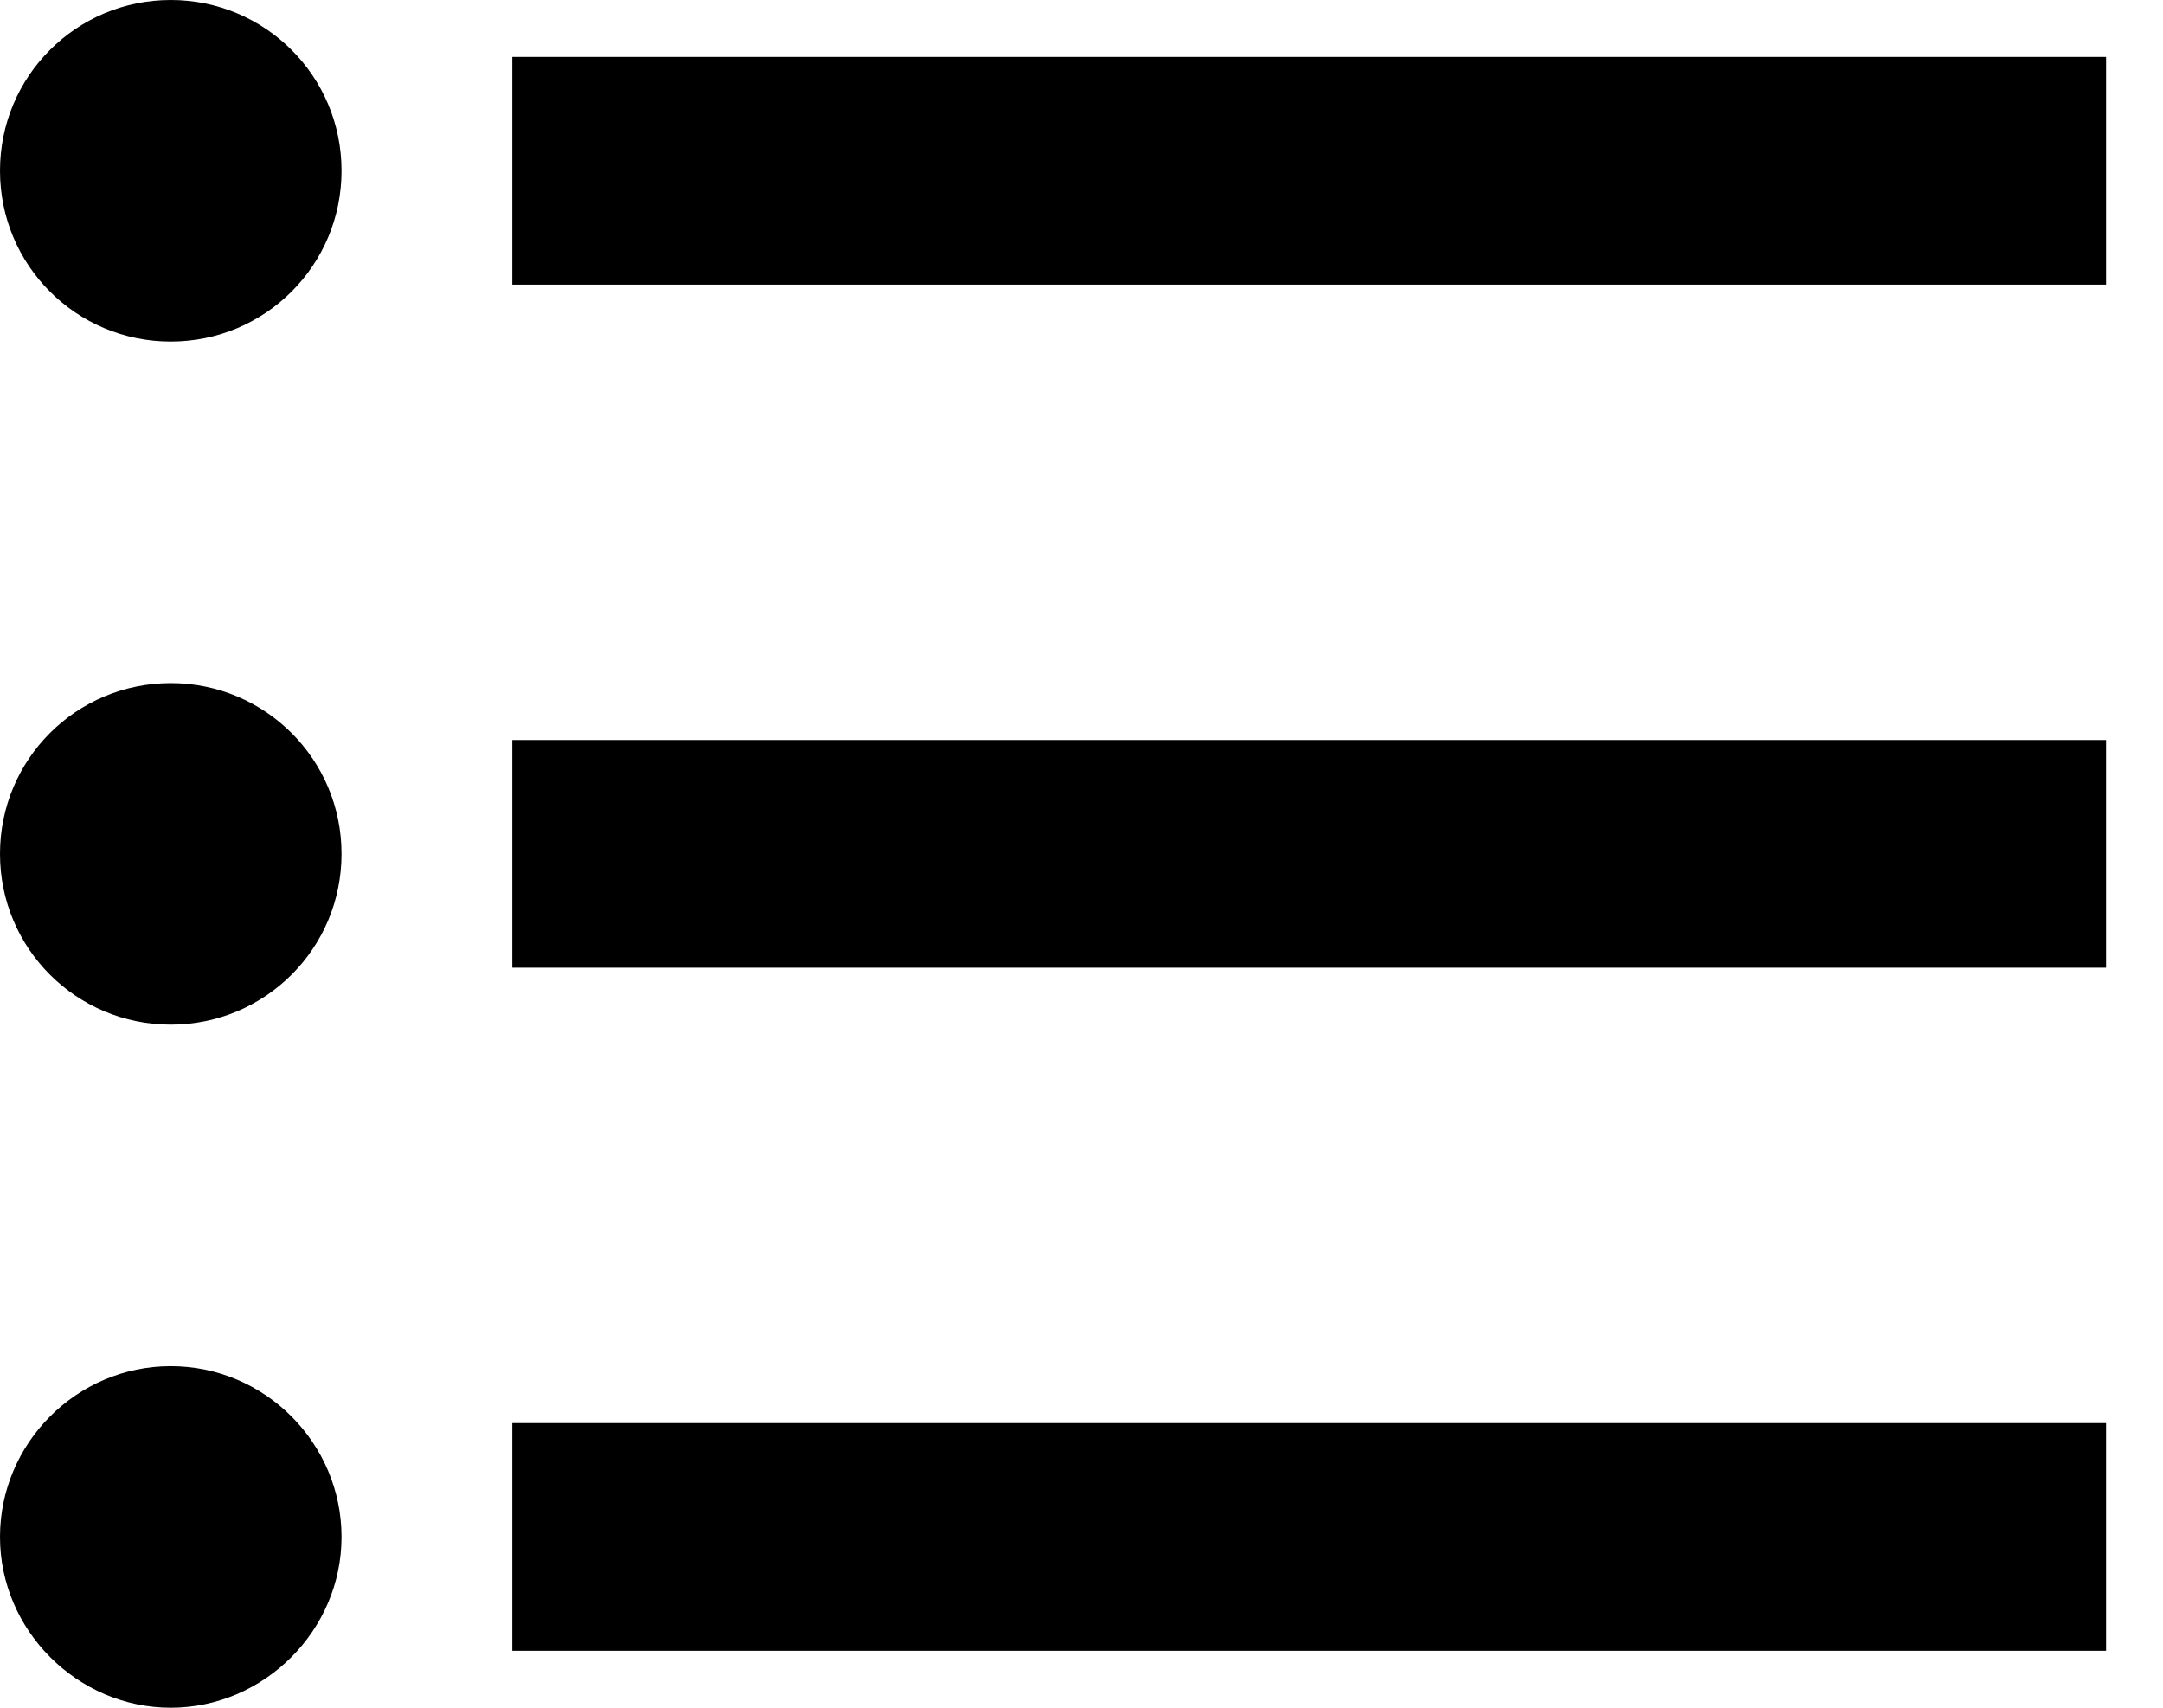
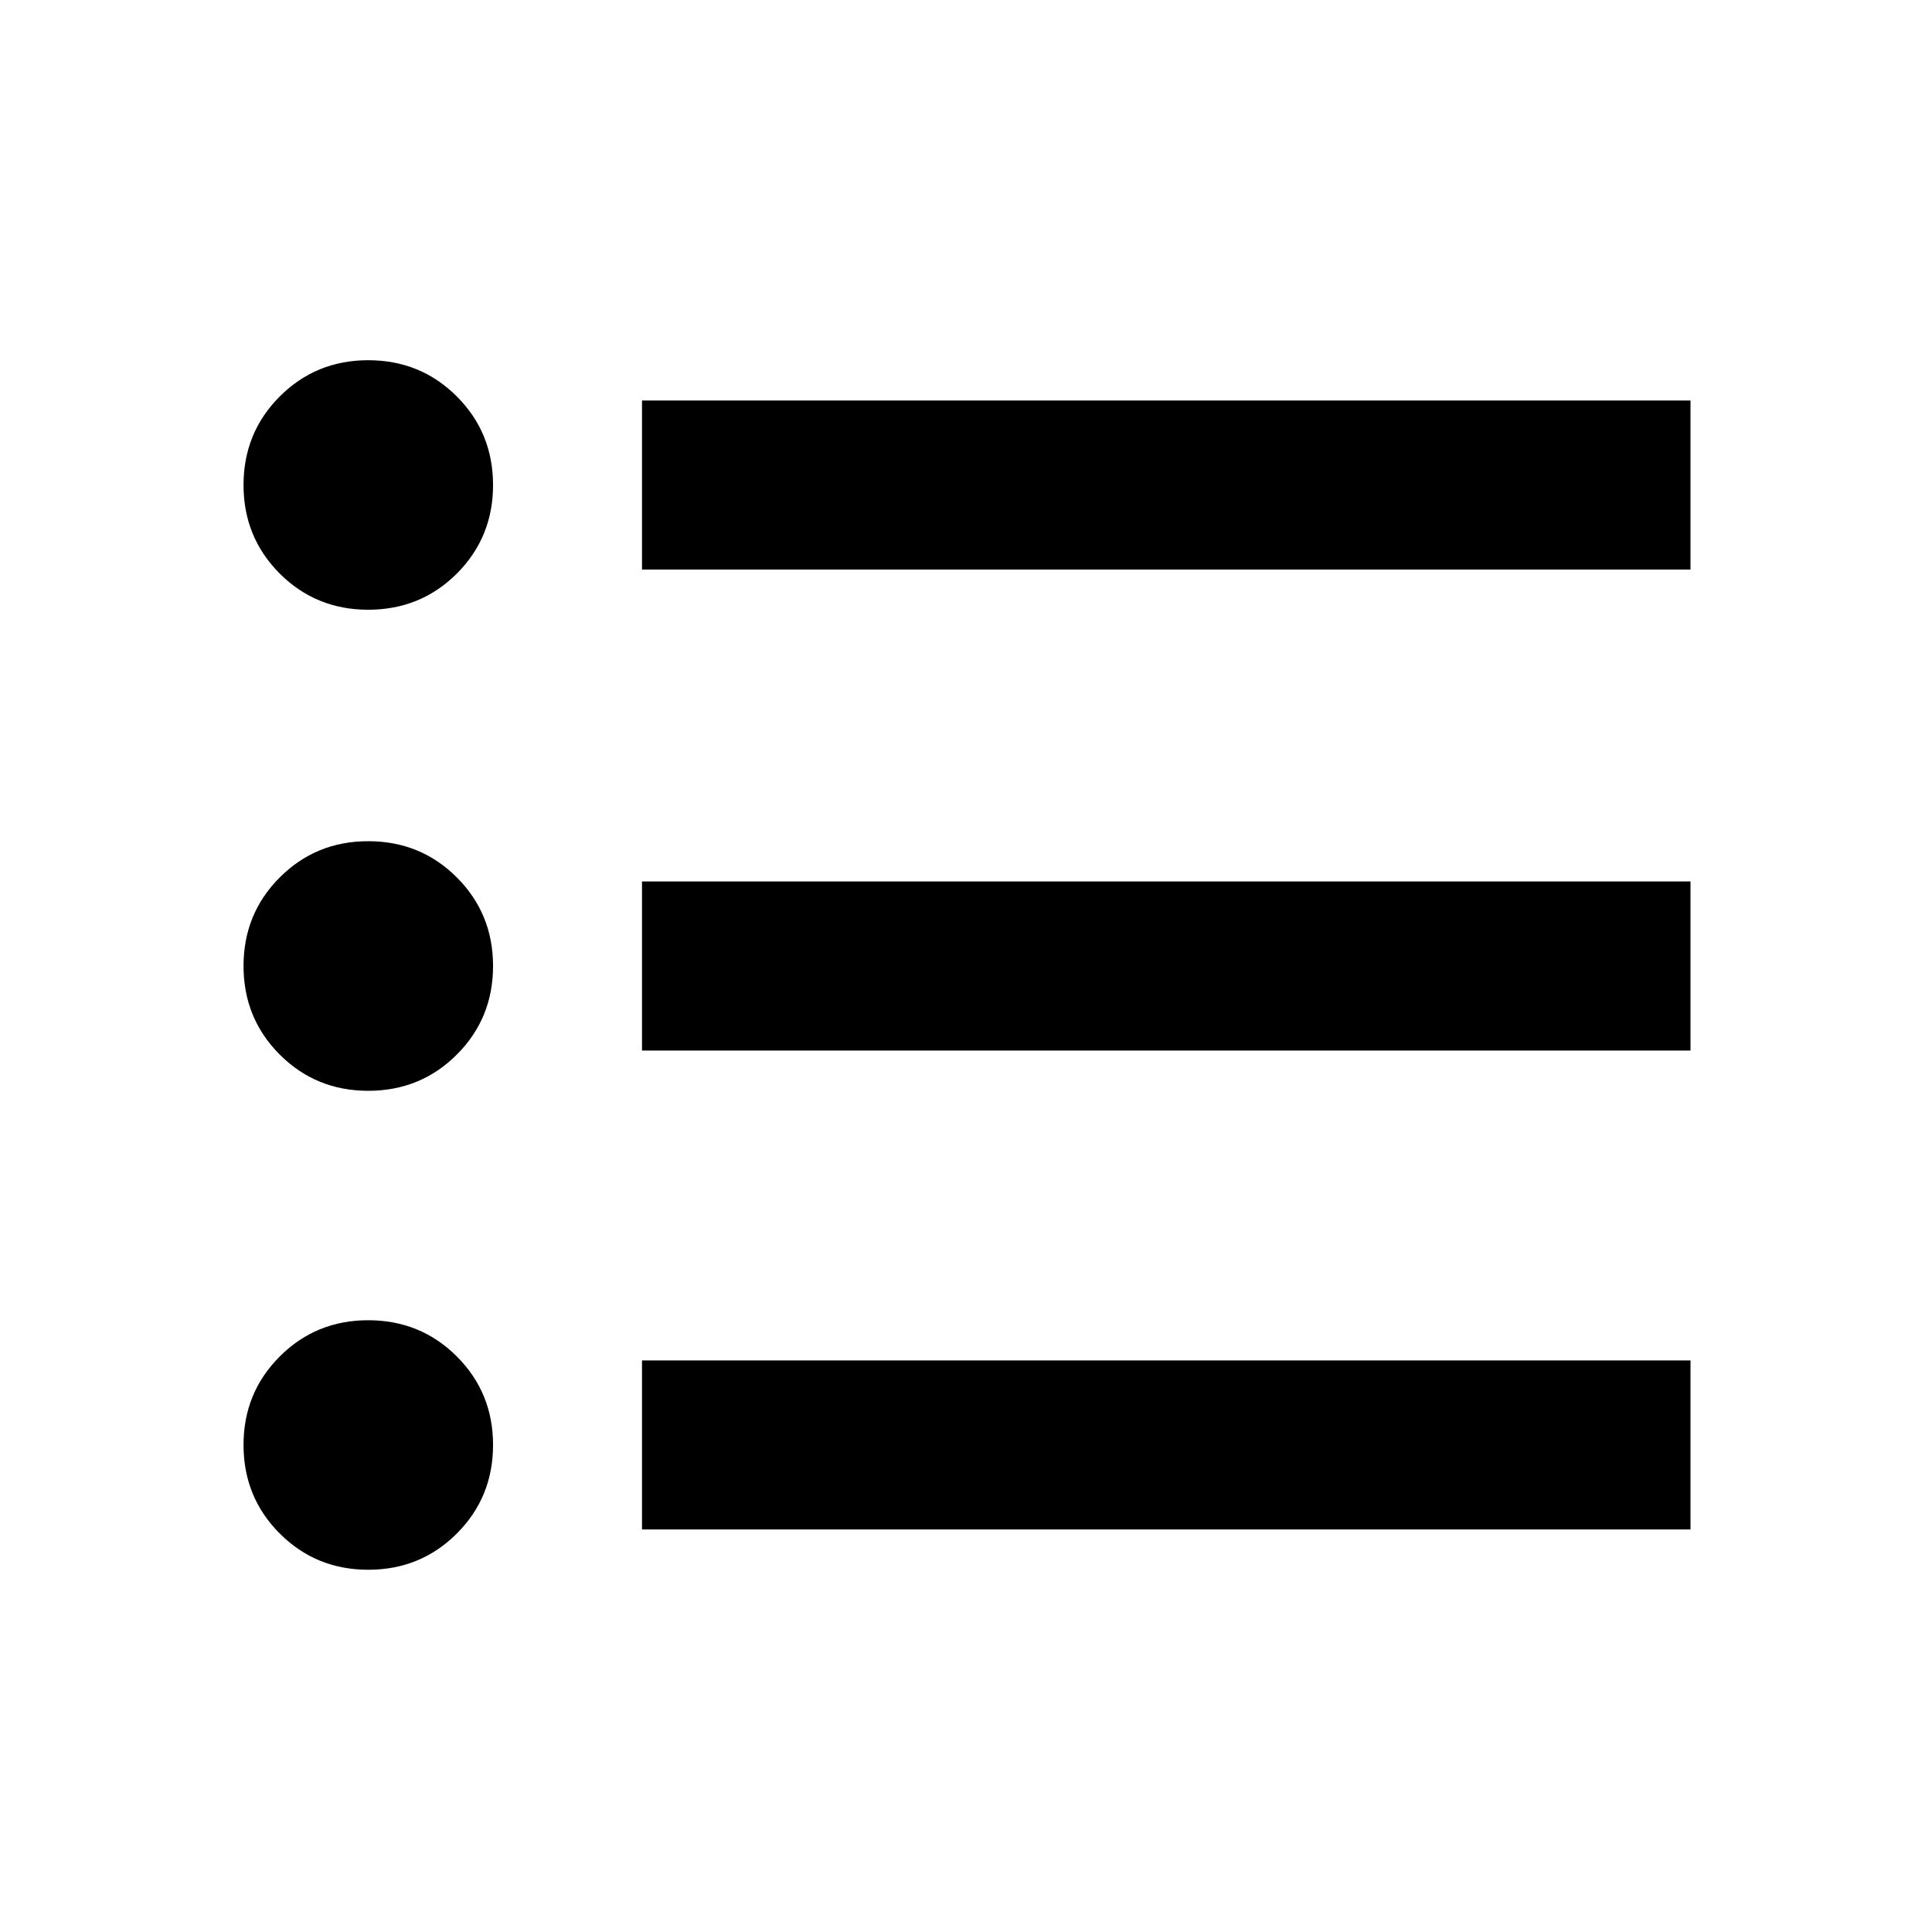
- <svg xmlns="http://www.w3.org/2000/svg" width="19" height="15" viewBox="0 0 19 15" fill="none">
-   <path d="M1.5 6C0.67 6 0 6.67 0 7.5C0 8.33 0.67 9 1.5 9C2.33 9 3 8.33 3 7.5C3 6.67 2.33 6 1.5 6ZM1.5 0C0.67 0 0 0.67 0 1.5C0 2.33 0.67 3 1.5 3C2.33 3 3 2.33 3 1.5C3 0.67 2.33 0 1.5 0ZM1.5 12C0.67 12 0 12.68 0 13.5C0 14.32 0.68 15 1.5 15C2.32 15 3 14.32 3 13.5C3 12.68 2.33 12 1.5 12ZM4.5 14.5H18.5V12.5H4.5V14.5ZM4.5 8.5H18.5V6.5H4.5V8.5ZM4.5 0.5V2.5H18.5V0.5H4.5Z" fill="black" />
+ <svg xmlns="http://www.w3.org/2000/svg" width="20" height="20" viewBox="0 0 20 20" fill="none">
+   <path d="M3.812 11.292C3.451 11.292 3.146 11.167 2.896 10.917C2.646 10.667 2.521 10.361 2.521 10C2.521 9.639 2.646 9.333 2.896 9.083C3.146 8.833 3.451 8.708 3.812 8.708C4.173 8.708 4.479 8.833 4.729 9.083C4.979 9.333 5.104 9.639 5.104 10C5.104 10.361 4.979 10.667 4.729 10.917C4.479 11.167 4.173 11.292 3.812 11.292ZM3.812 6.312C3.451 6.312 3.146 6.187 2.896 5.938C2.646 5.687 2.521 5.382 2.521 5.021C2.521 4.66 2.646 4.354 2.896 4.104C3.146 3.854 3.451 3.729 3.812 3.729C4.173 3.729 4.479 3.854 4.729 4.104C4.979 4.354 5.104 4.66 5.104 5.021C5.104 5.382 4.979 5.687 4.729 5.938C4.479 6.187 4.173 6.312 3.812 6.312ZM3.812 16.25C3.451 16.25 3.146 16.125 2.896 15.875C2.646 15.625 2.521 15.319 2.521 14.958C2.521 14.597 2.646 14.292 2.896 14.042C3.146 13.792 3.451 13.667 3.812 13.667C4.173 13.667 4.479 13.792 4.729 14.042C4.979 14.292 5.104 14.597 5.104 14.958C5.104 15.319 4.979 15.625 4.729 15.875C4.479 16.125 4.173 16.25 3.812 16.25ZM6.646 15.833V14.083H17.5V15.833H6.646ZM6.646 10.875V9.125H17.5V10.875H6.646ZM6.646 5.896V4.146H17.5V5.896H6.646Z" fill="black" />
</svg>
